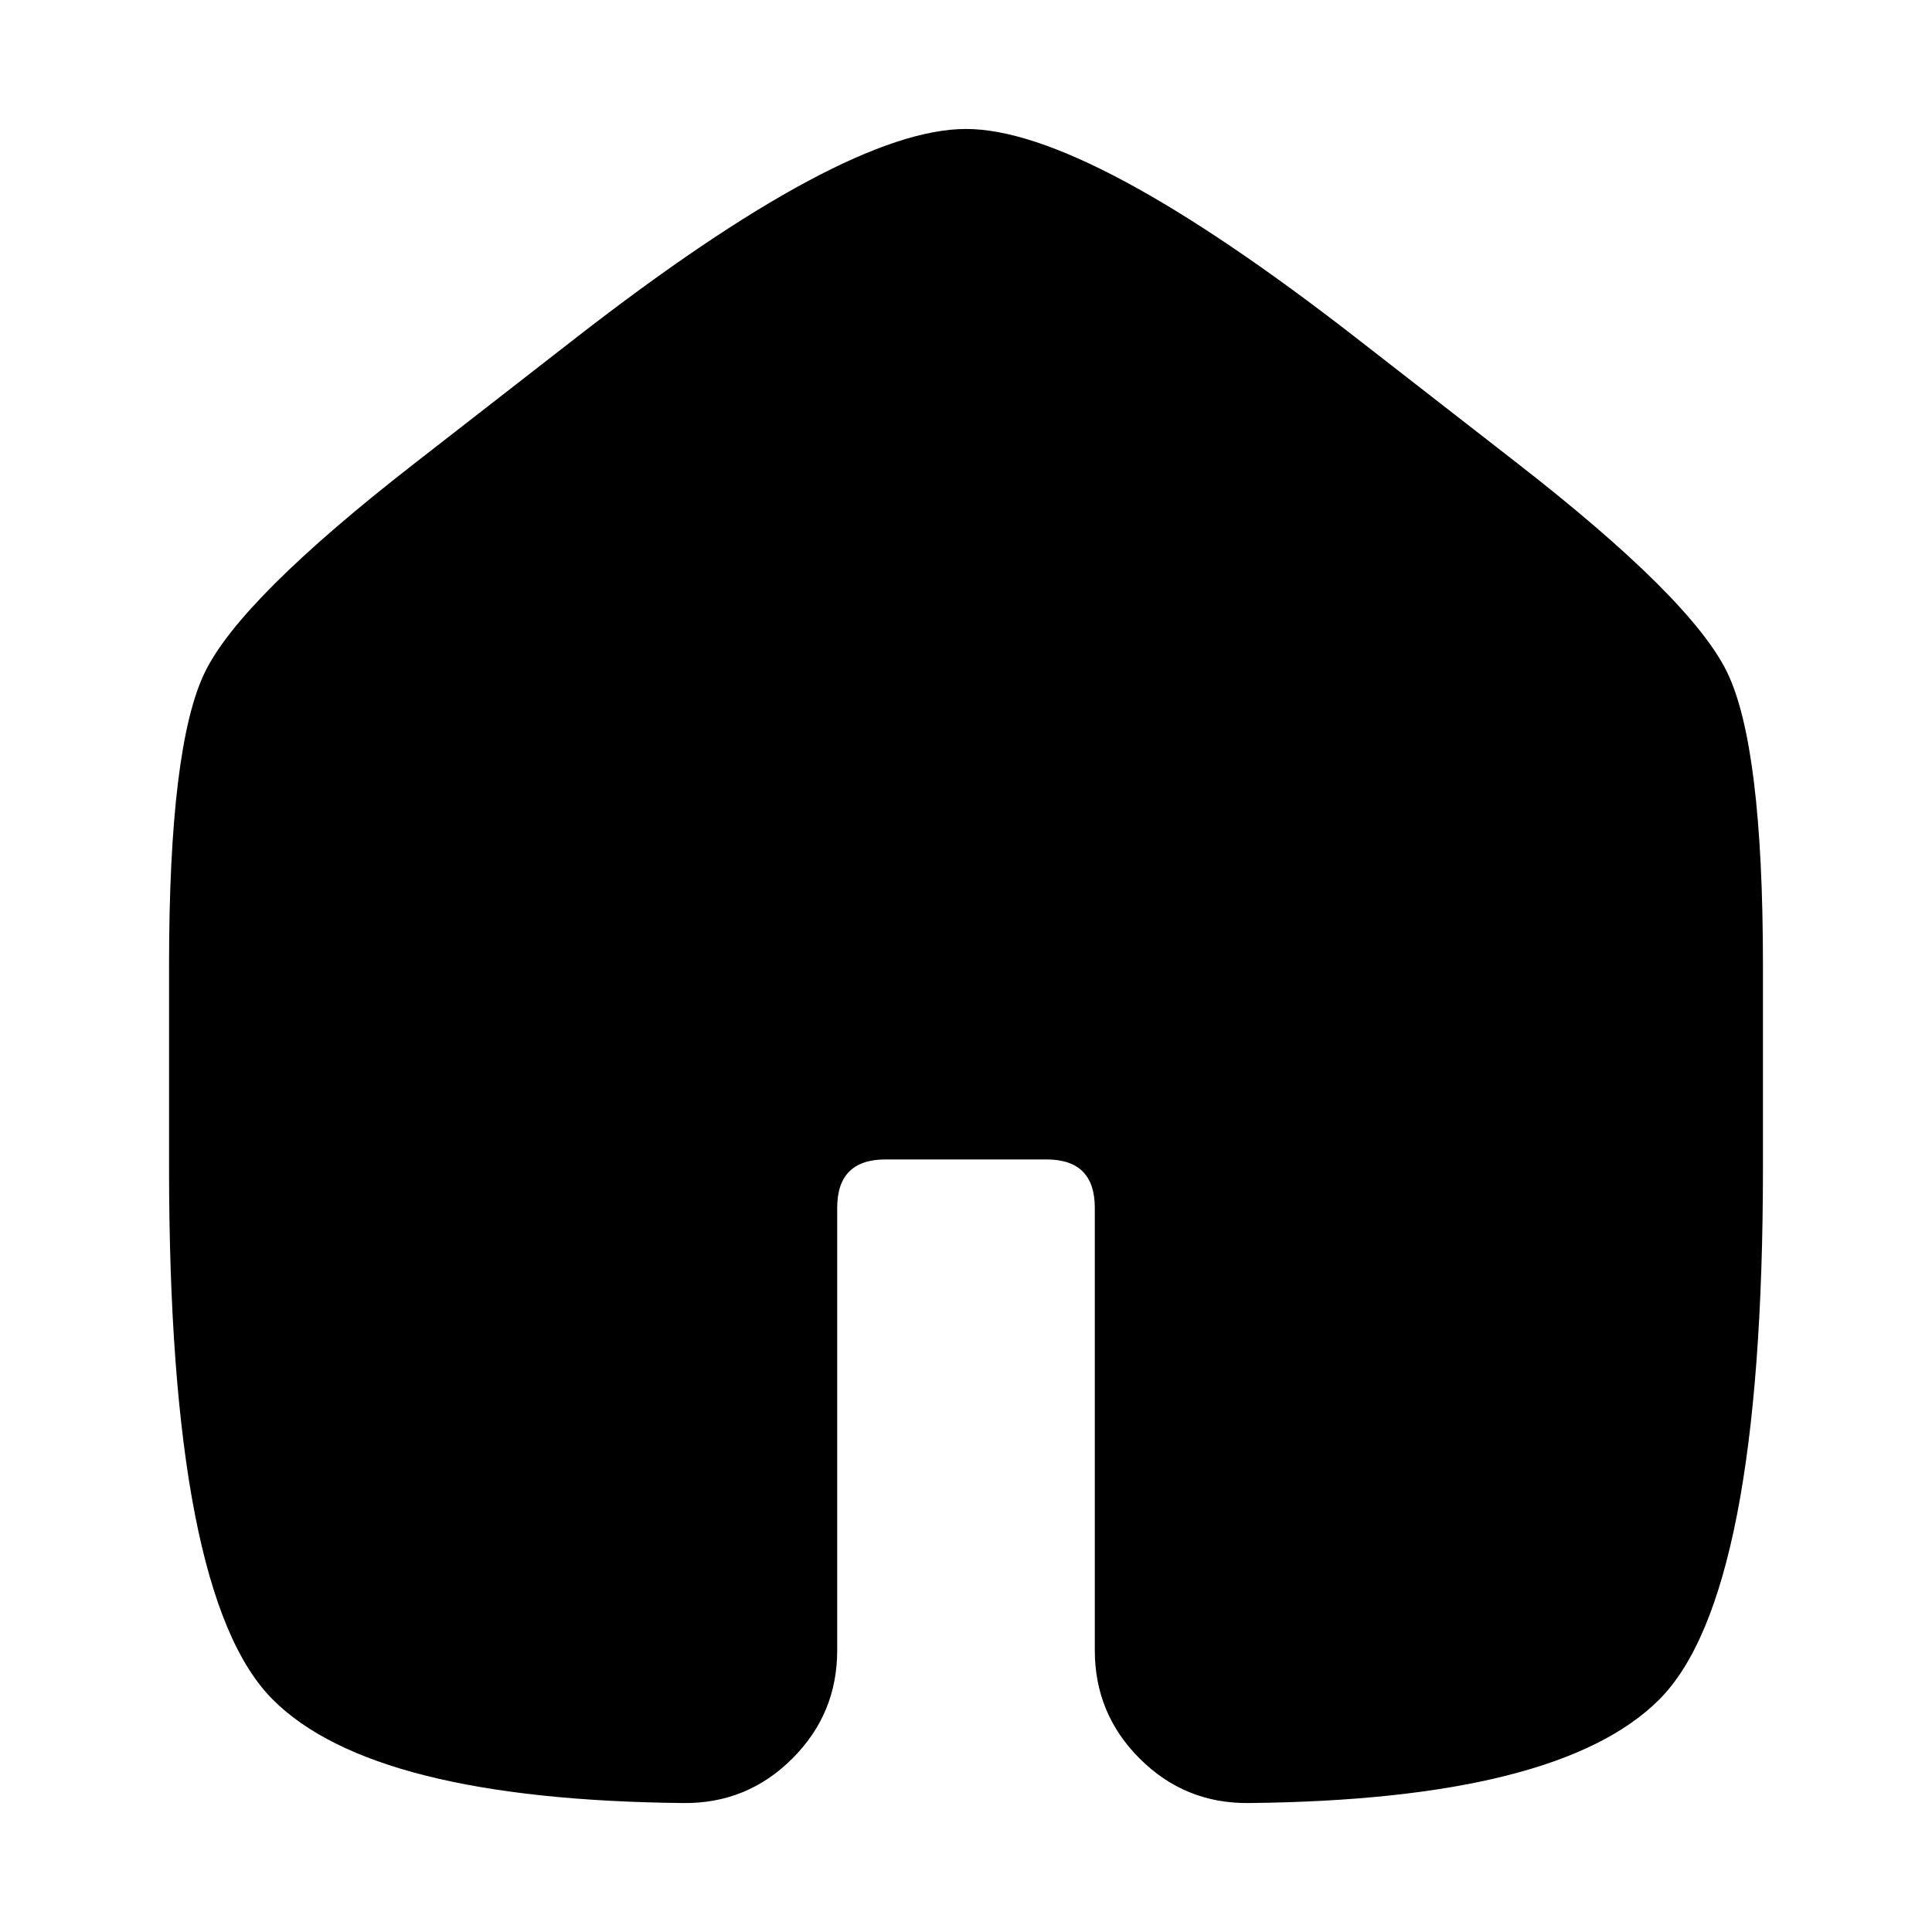
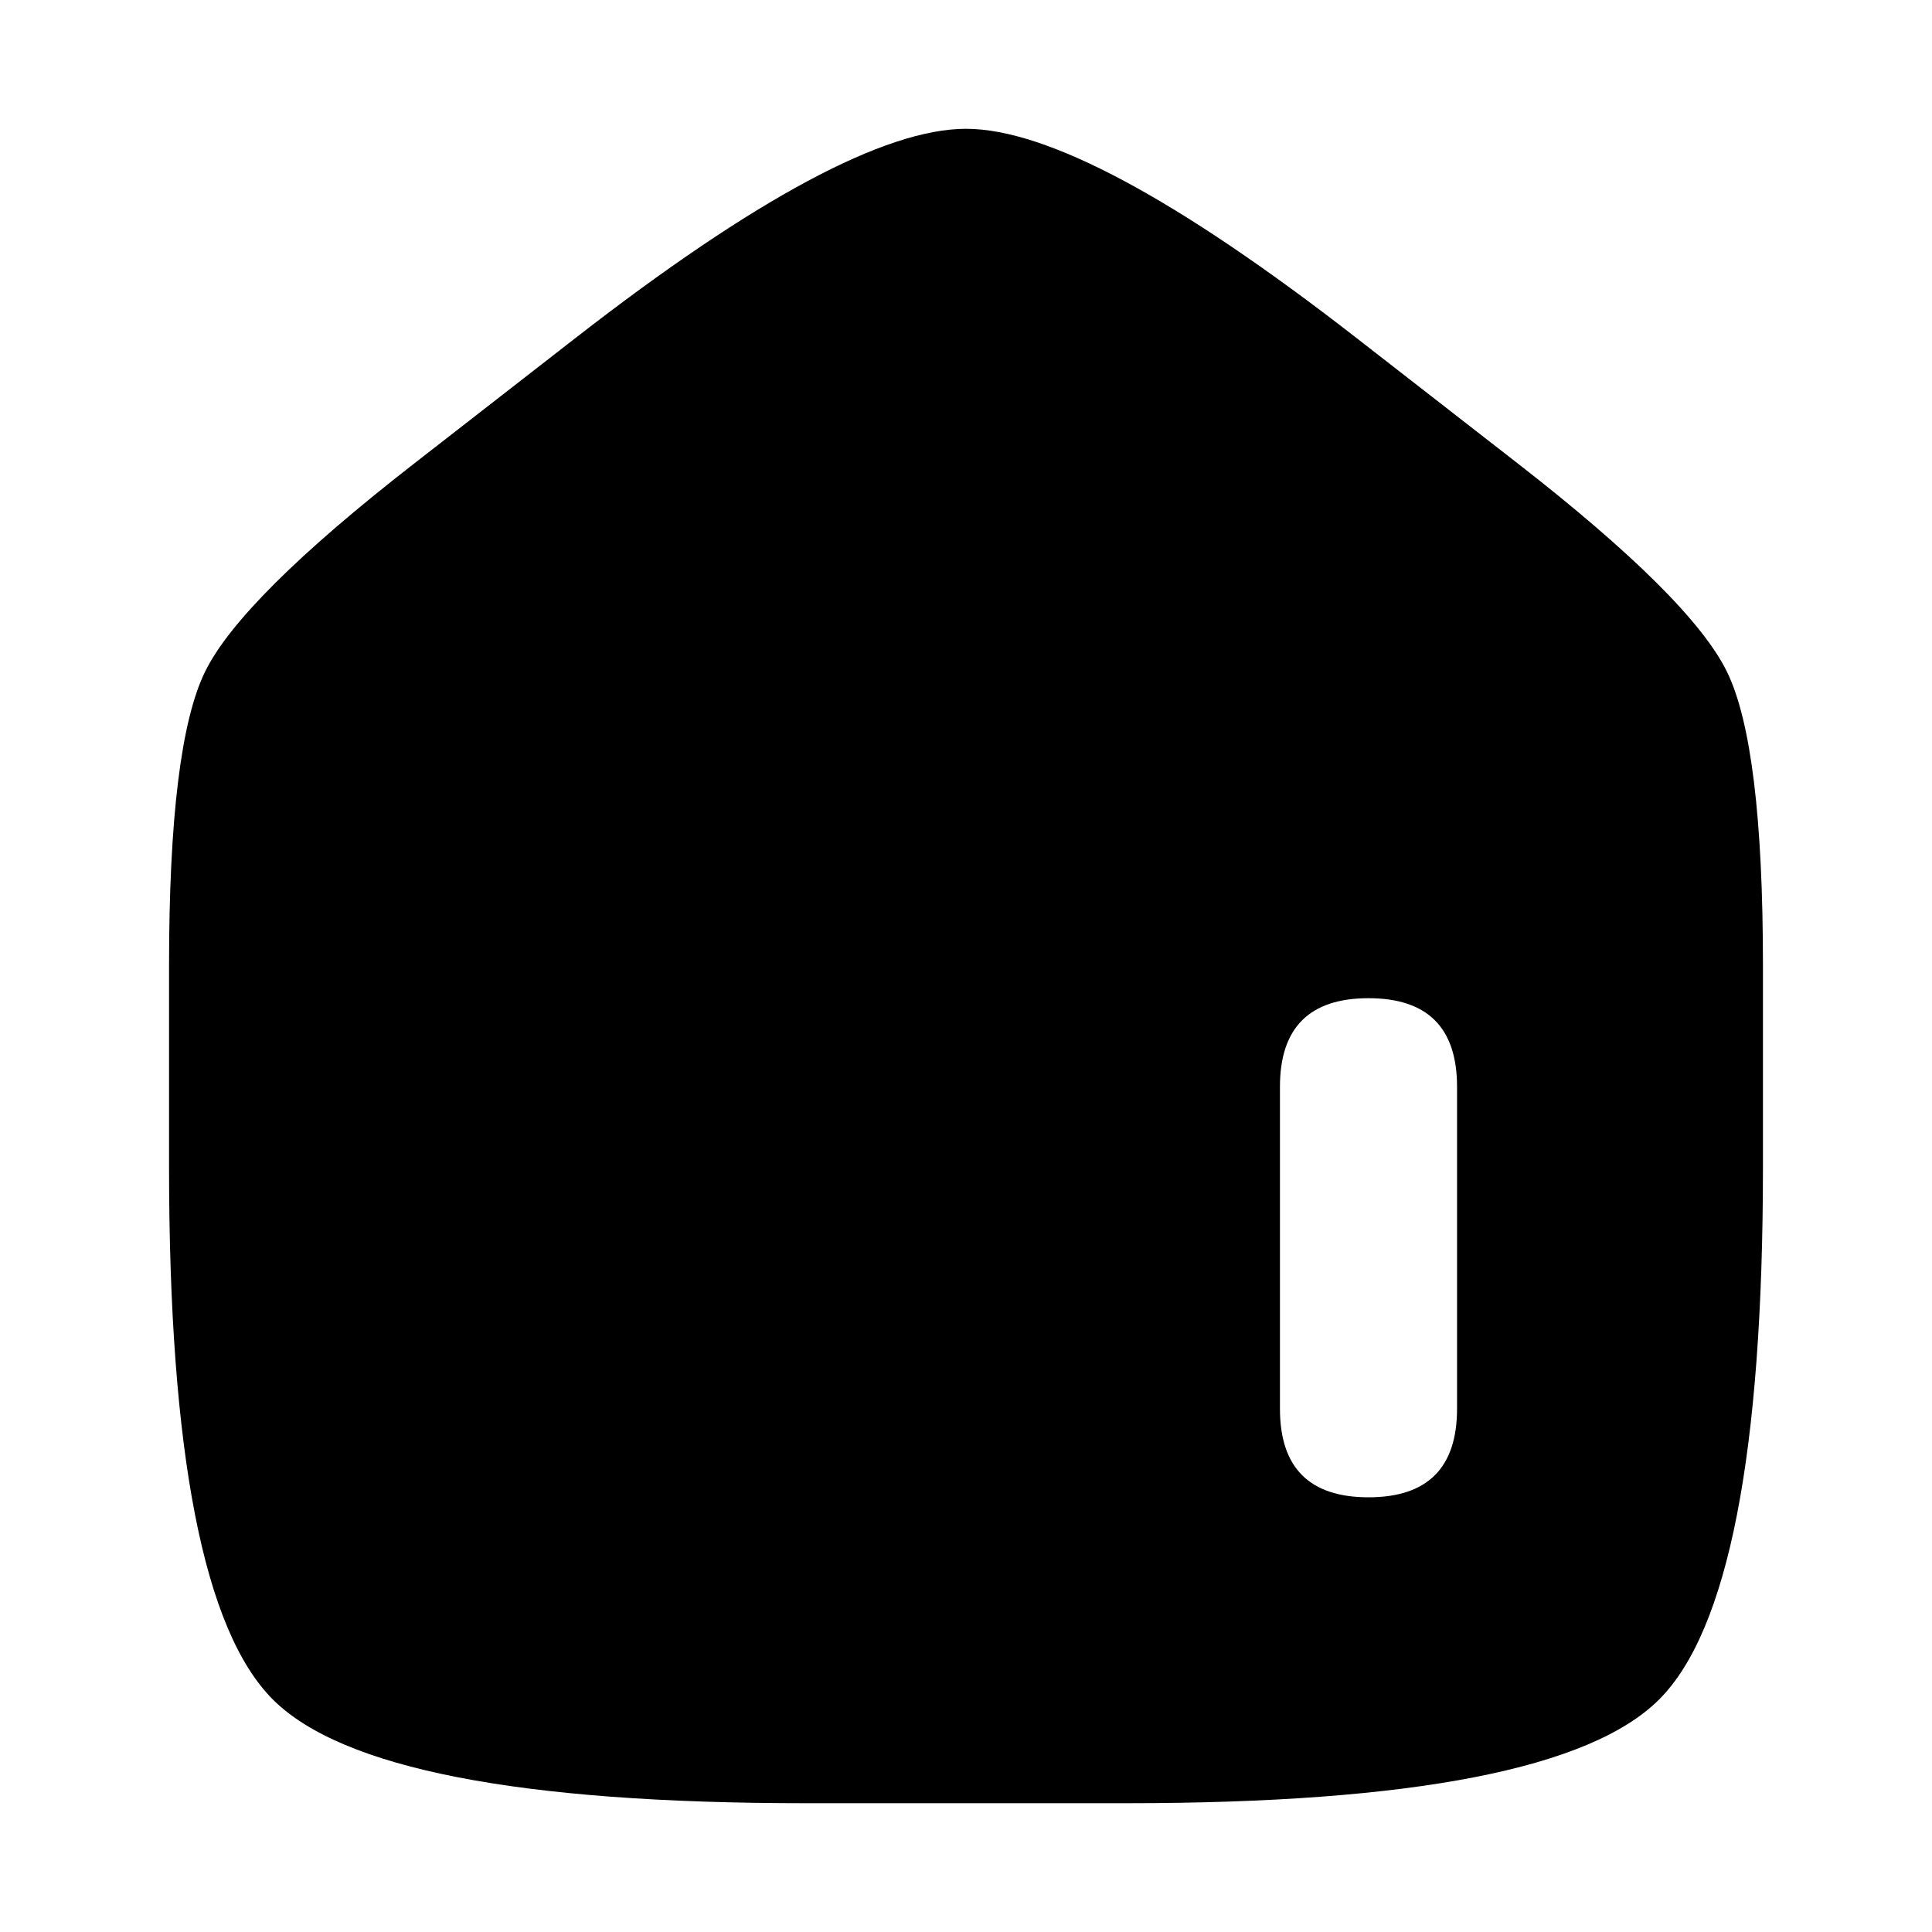
<svg xmlns="http://www.w3.org/2000/svg" width="24" height="24" viewBox="0 0 24 24" fill="none">
-   <path d="M13 14.403L11 14.403Q10.4 14.403 10.4 15.003L10.4 20.501Q10.4 21.29 9.842 21.846Q9.281 22.406 8.49 22.398Q4.634 22.359 3.389 21.113Q2.1 19.825 2.1 14.502L2.1 11.992Q2.1 9.262 2.547 8.347Q2.995 7.432 5.15 5.756L7.15 4.2L7.15 4.2Q10.49 1.602 12 1.602Q13.51 1.602 16.85 4.2L16.85 4.2L18.85 5.756Q21.005 7.432 21.453 8.347Q21.9 9.262 21.9 11.992L21.9 14.502Q21.9 19.825 20.611 21.113Q19.366 22.359 15.511 22.398Q14.719 22.406 14.158 21.846Q13.6 21.29 13.6 20.501L13.6 15.003Q13.6 14.403 13 14.403Z" fill="#000000" />
+   <path d="M2.1 11.99Q2.1 9.259 2.547 8.345Q2.995 7.43 5.15 5.754L7.15 4.198L7.15 4.198Q10.49 1.6 12 1.6Q13.51 1.6 16.85 4.198L16.85 4.198L18.85 5.754Q21.005 7.43 21.453 8.345Q21.9 9.259 21.9 11.99L21.9 14.5Q21.9 19.822 20.611 21.111Q19.322 22.4 14 22.4L10 22.4Q4.677 22.4 3.389 21.111Q2.1 19.822 2.1 14.5ZM15.9 17.5Q15.9 18.6 17 18.6Q18.1 18.6 18.1 17.5L18.1 13.5Q18.1 12.4 17 12.4Q15.9 12.4 15.9 13.5Z" fill="#000000" />
</svg>
